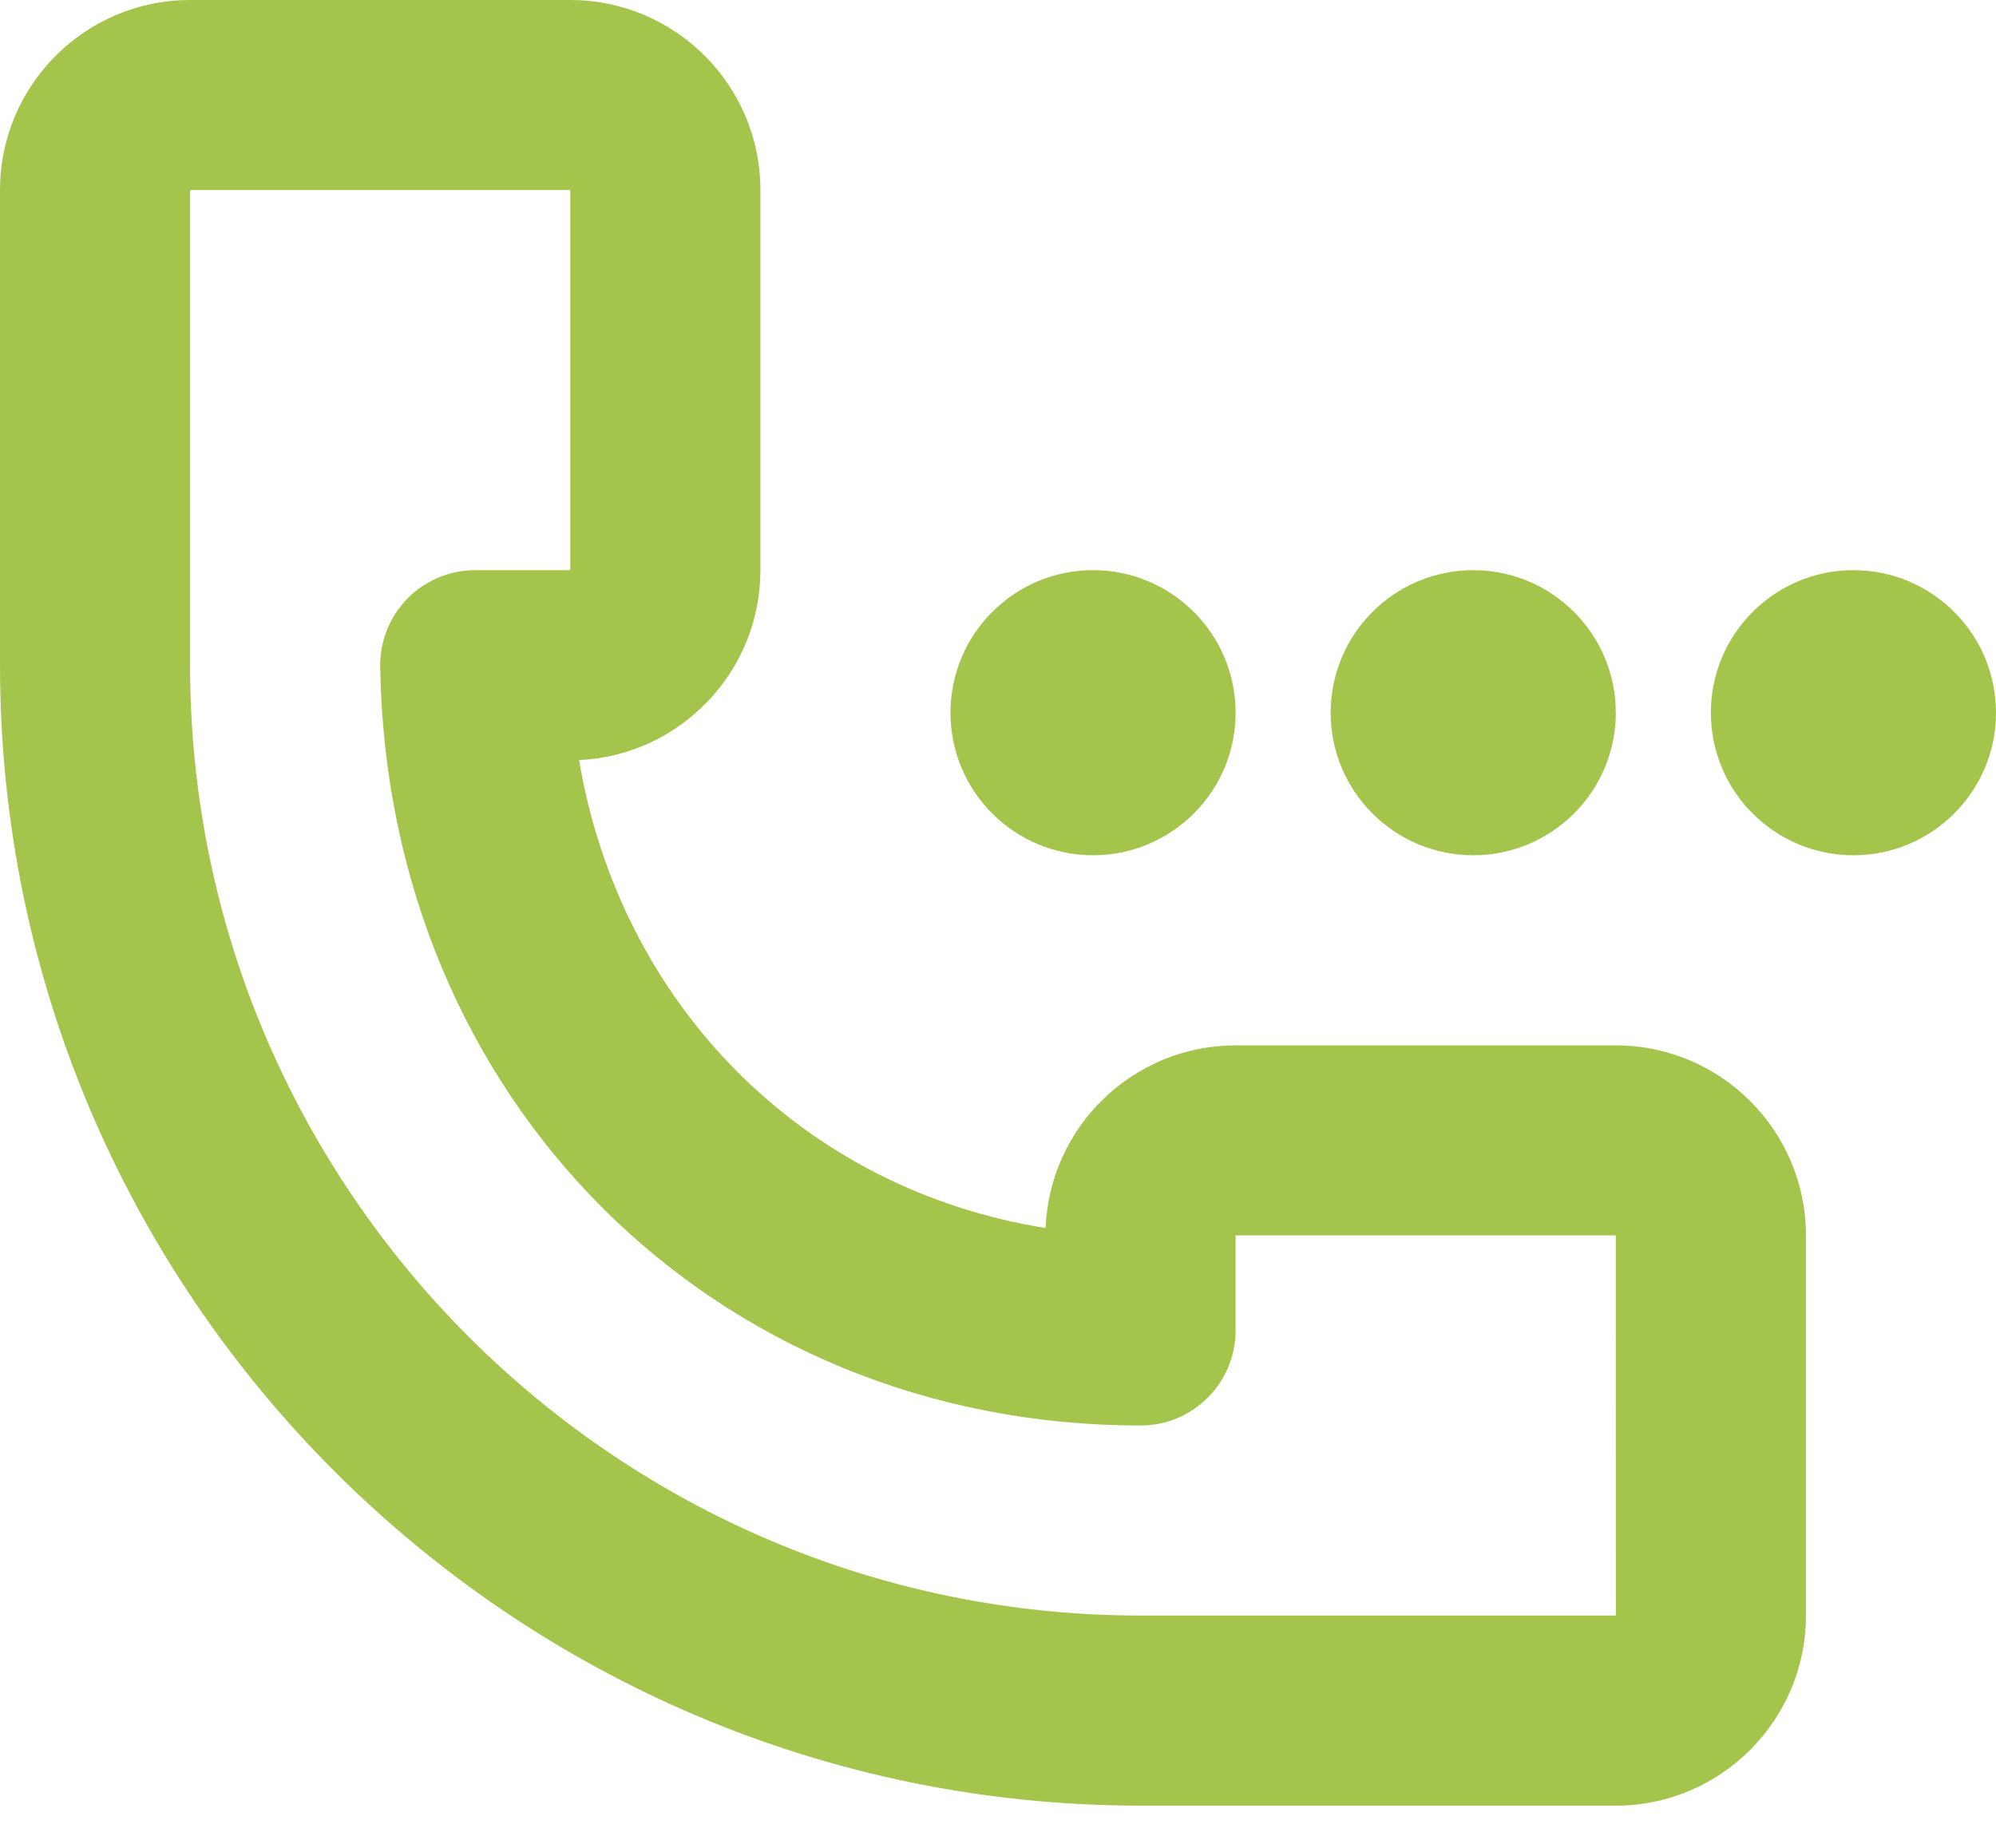
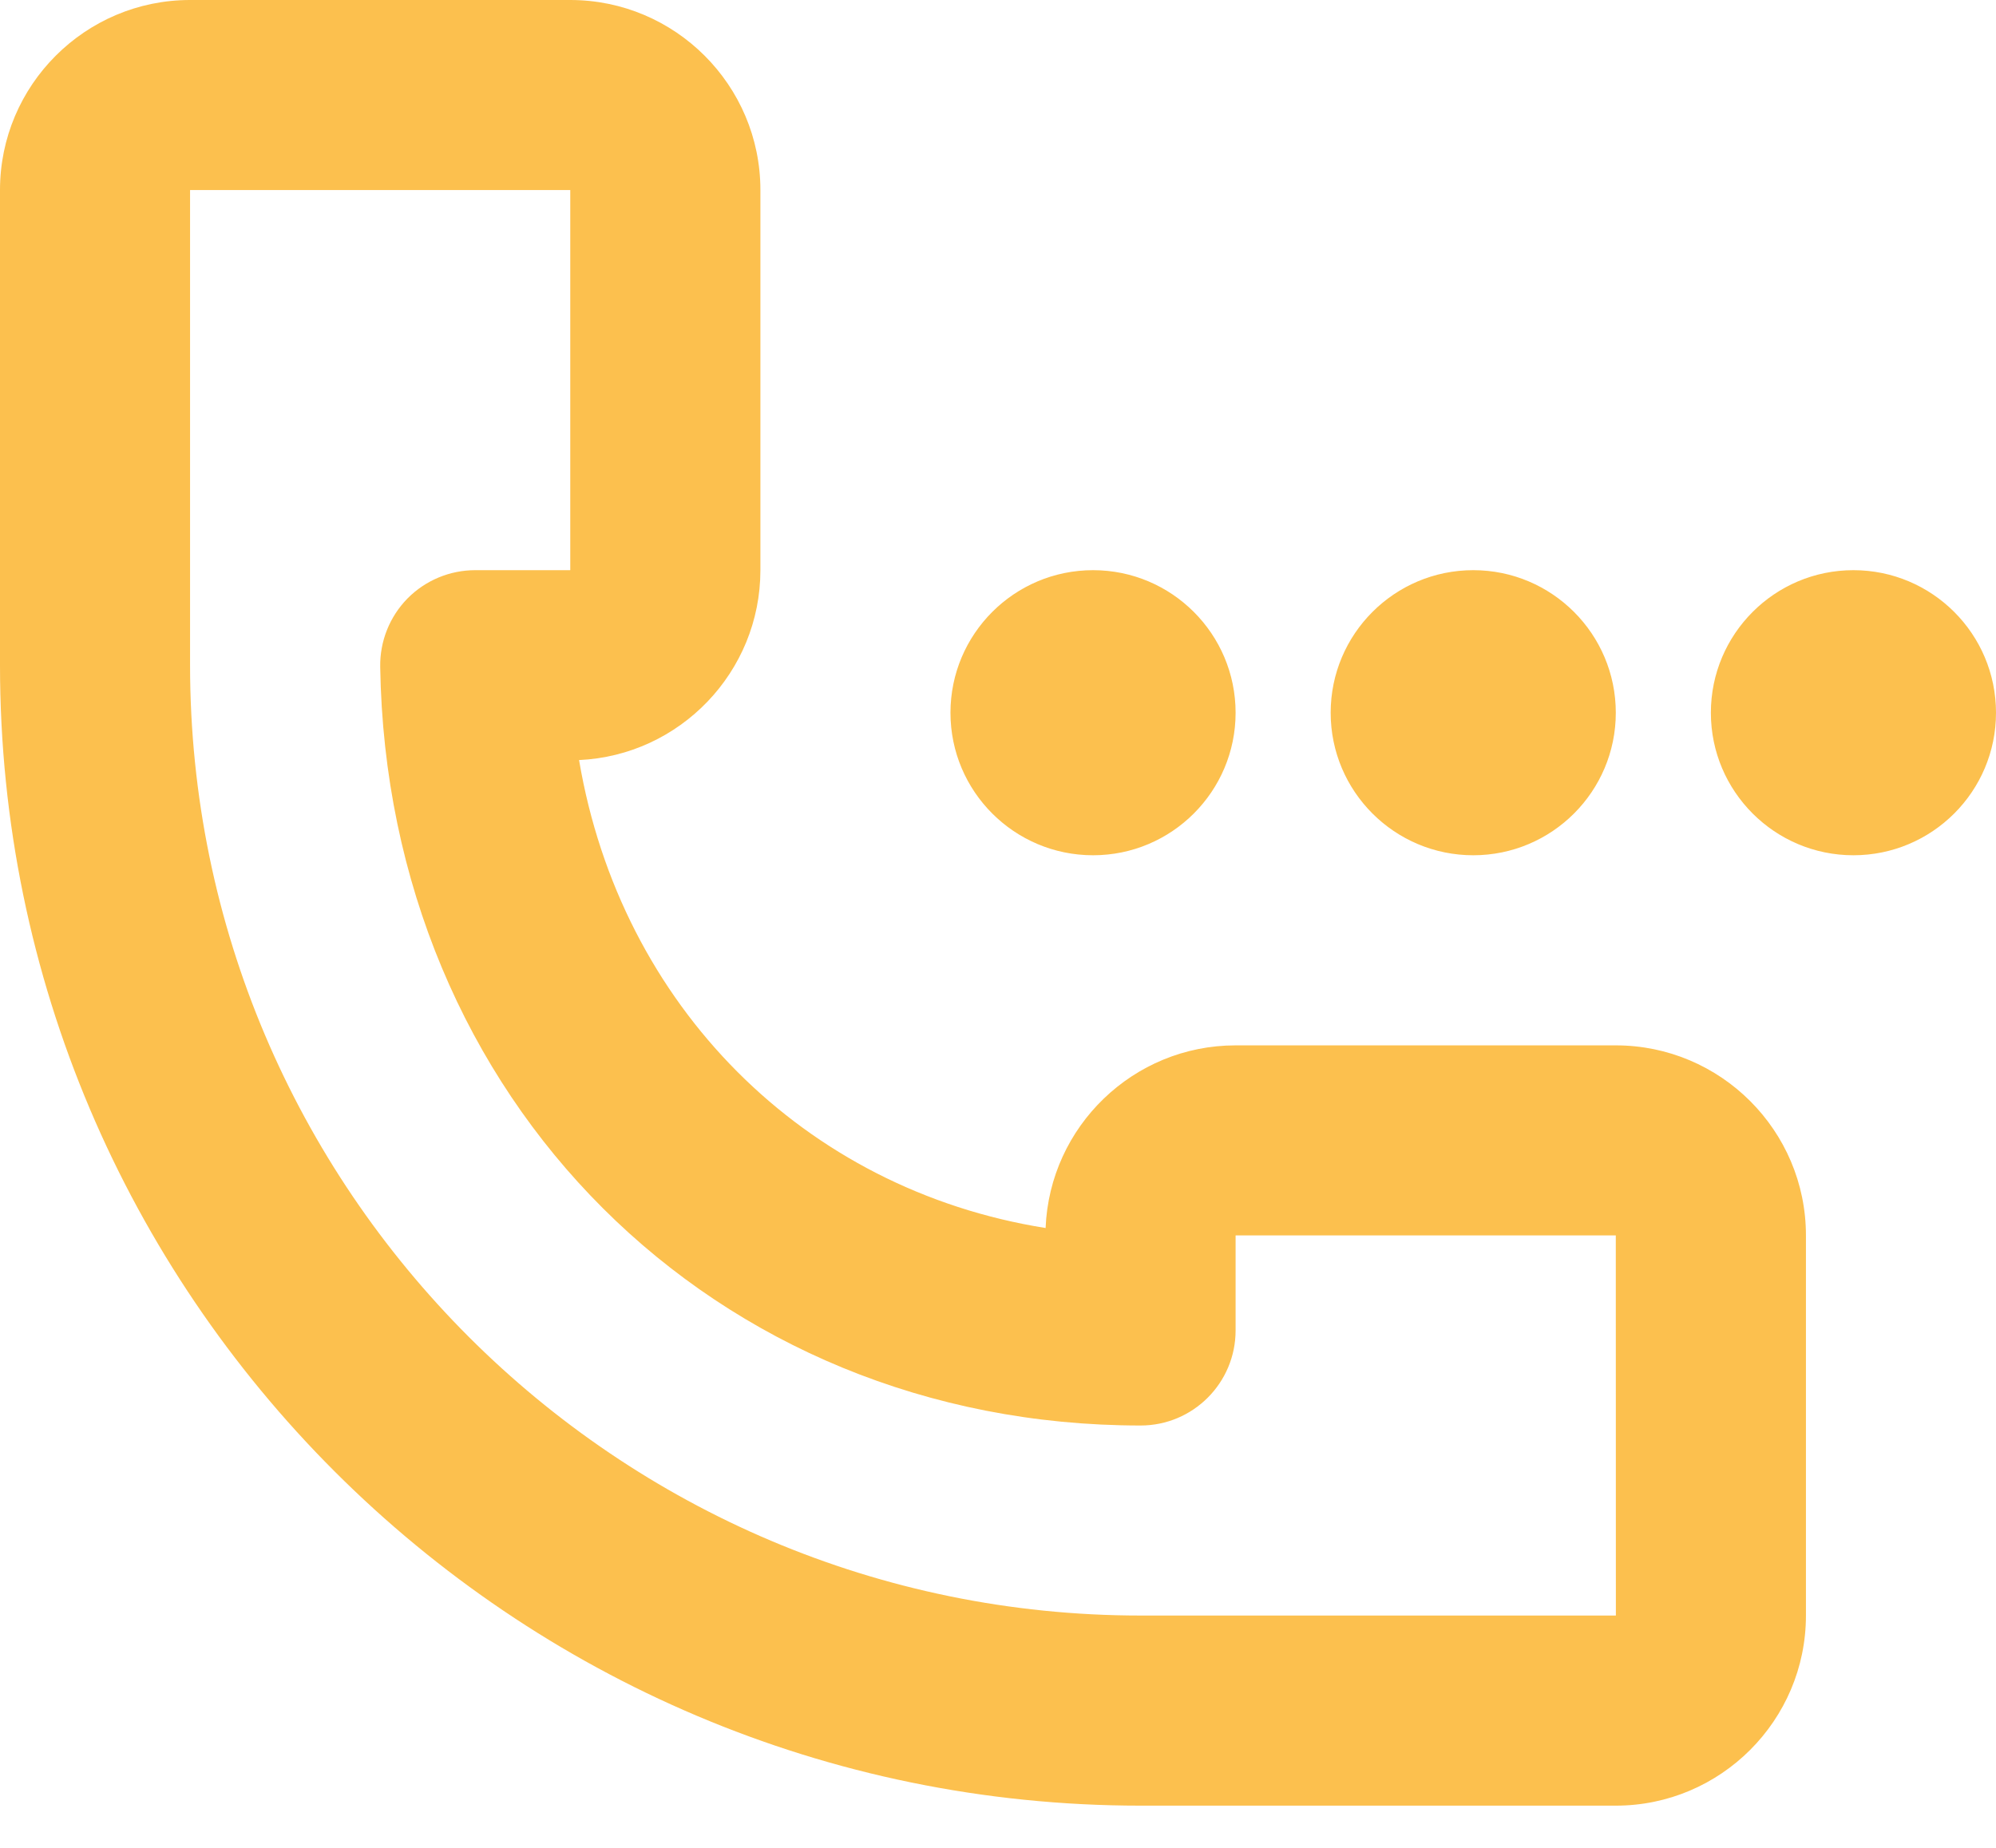
<svg xmlns="http://www.w3.org/2000/svg" width="27px" height="25px" viewBox="0 0 27 25" version="1.1">
  <defs />
  <g id="Page-1" stroke="none" stroke-width="1" fill="none" fill-rule="evenodd">
-     <g id="Rensource_Team_V1-Copy" transform="translate(-919, -2245)" fill="#A5C44C">
+     <g id="Rensource_Team_V1-Copy" transform="translate(-919, -2245)" fill="#fcc04e">
      <g id="Group" transform="translate(919, 2245)">
        <path d="M16.714,9.643 C16.714,10.707 15.85,11.571 14.786,11.571 C13.721,11.571 12.857,10.707 12.857,9.643 C12.857,8.578 13.721,7.714 14.786,7.714 C15.85,7.714 16.714,8.578 16.714,9.643 Z M21.857,9.643 C21.857,10.707 20.993,11.571 19.929,11.571 C18.864,11.571 18,10.707 18,9.643 C18,8.578 18.864,7.714 19.929,7.714 C20.993,7.714 21.857,8.578 21.857,9.643 Z M27,9.643 C27,10.707 26.136,11.571 25.071,11.571 C24.007,11.571 23.143,10.707 23.143,9.643 C23.143,8.578 24.007,7.714 25.071,7.714 C26.136,7.714 27,8.578 27,9.643 Z M21.857,24.429 L15.429,24.429 C6.921,24.429 -1.77635684e-15,17.508 -1.77635684e-15,9 L-1.77635684e-15,2.571 C-1.77635684e-15,1.153 1.153,0 2.571,0 L7.714,0 C9.132,0 10.286,1.153 10.286,2.571 L10.286,7.714 C10.286,9.093 9.195,10.221 7.833,10.283 C8.394,13.605 10.876,16.095 14.144,16.614 C14.198,15.242 15.33,14.143 16.714,14.143 L21.857,14.143 C23.275,14.143 24.429,15.296 24.429,16.714 L24.429,21.857 C24.429,23.275 23.275,24.429 21.857,24.429 Z M2.571,2.571 L2.571,9 C2.571,16.089 8.339,21.857 15.429,21.857 L21.858,21.857 L21.857,16.714 L16.714,16.714 L16.714,18 C16.714,18.71 16.138,19.286 15.429,19.286 C9.658,19.286 5.235,14.872 5.143,9.021 C5.138,8.676 5.27,8.344 5.512,8.097 C5.754,7.852 6.084,7.714 6.429,7.714 L7.714,7.714 L7.714,2.571 L2.571,2.571 Z" id="icons/icn-care" />
      </g>
    </g>
  </g>
</svg>
